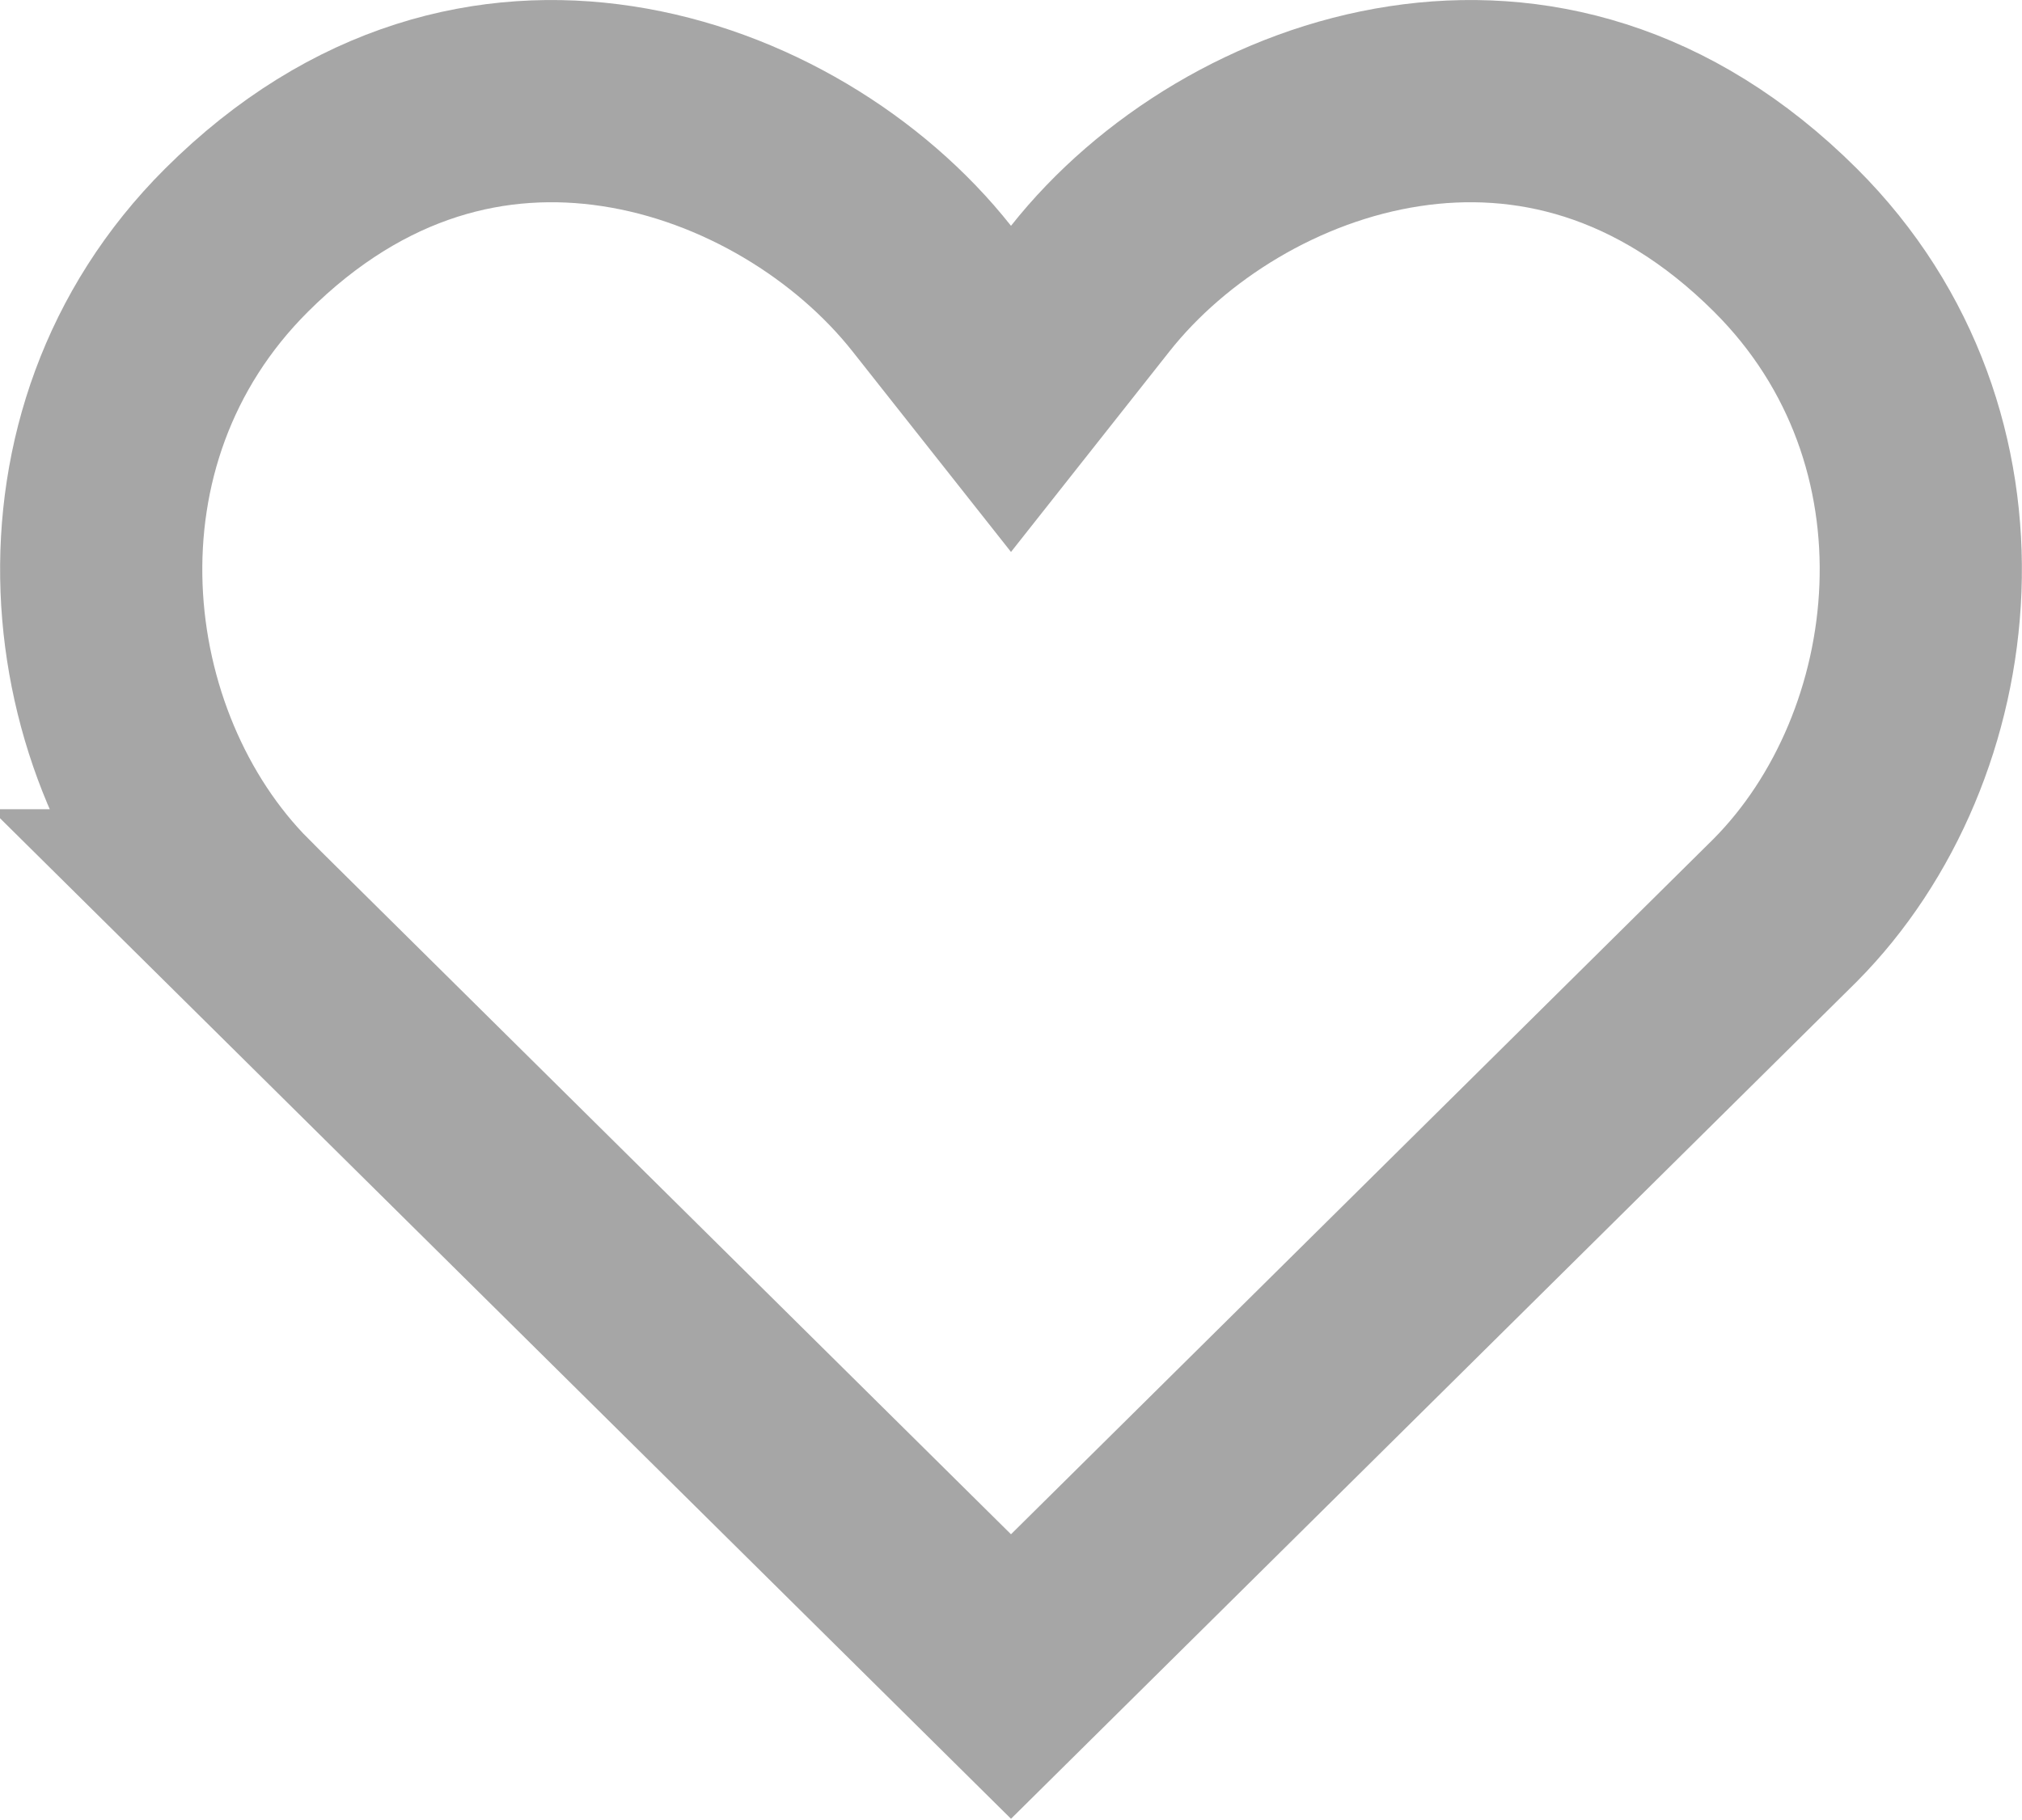
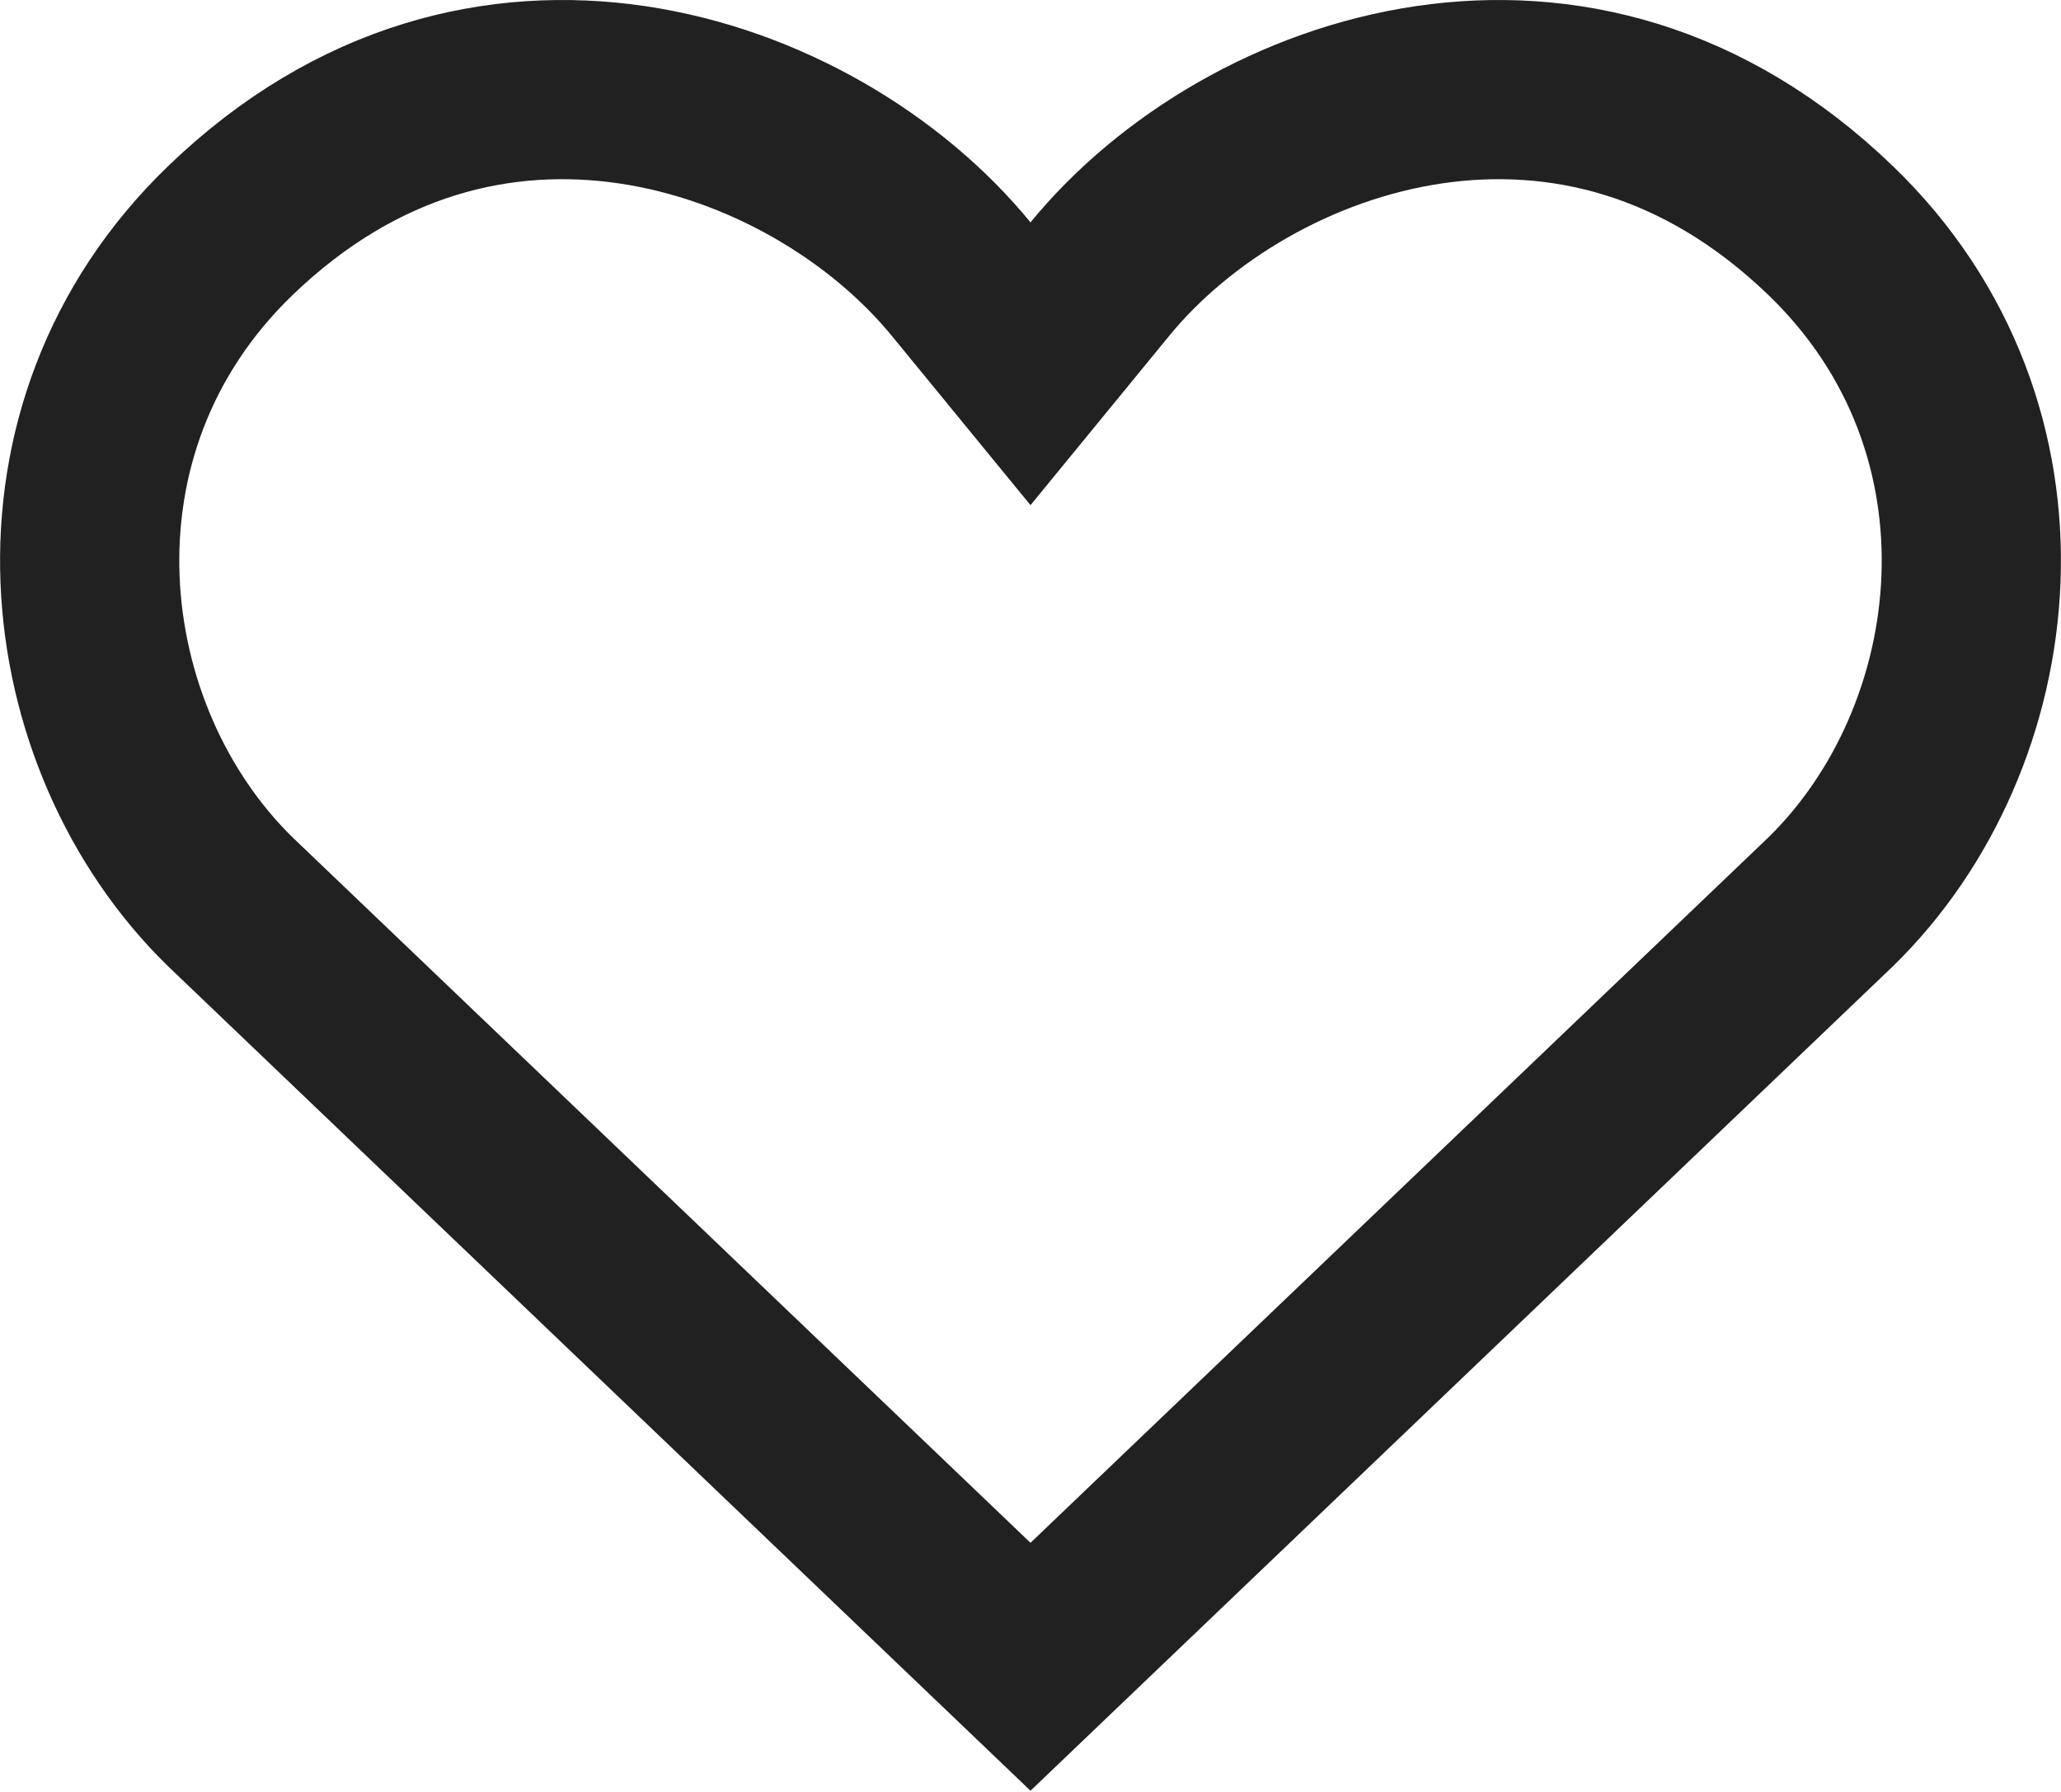
- <svg xmlns="http://www.w3.org/2000/svg" width="20" height="18" viewBox="0 0 20 18" fill="none">
-   <g opacity="0.4">
-     <path d="M13.895 1.05C15.11 0.865 16.452 1.171 17.661 2.376C19.623 4.332 19.259 7.389 17.657 9.003L10 16.581L2.342 9.003H2.343C0.741 7.389 0.377 4.332 2.339 2.376C3.548 1.171 4.89 0.865 6.105 1.05C7.36 1.24 8.509 1.96 9.216 2.854L10 3.846L10.784 2.854C11.491 1.96 12.64 1.24 13.895 1.05Z" stroke="#212121" stroke-width="2" />
-   </g>
+ <svg xmlns="http://www.w3.org/2000/svg" width="23" height="20" viewBox="0 0 23 20" fill="none">
+   <path d="M11.5 18.603L2.572 10.067C0.695 8.236 0.27 4.791 2.571 2.573C3.994 1.202 5.593 0.844 7.049 1.057C8.54 1.276 9.895 2.1 10.726 3.115L11.5 4.06L12.274 3.115C13.105 2.1 14.46 1.276 15.951 1.057C17.407 0.844 19.006 1.202 20.429 2.573C22.73 4.791 22.305 8.236 20.428 10.067L11.5 18.603Z" stroke="#212121" stroke-width="2" />
</svg>
